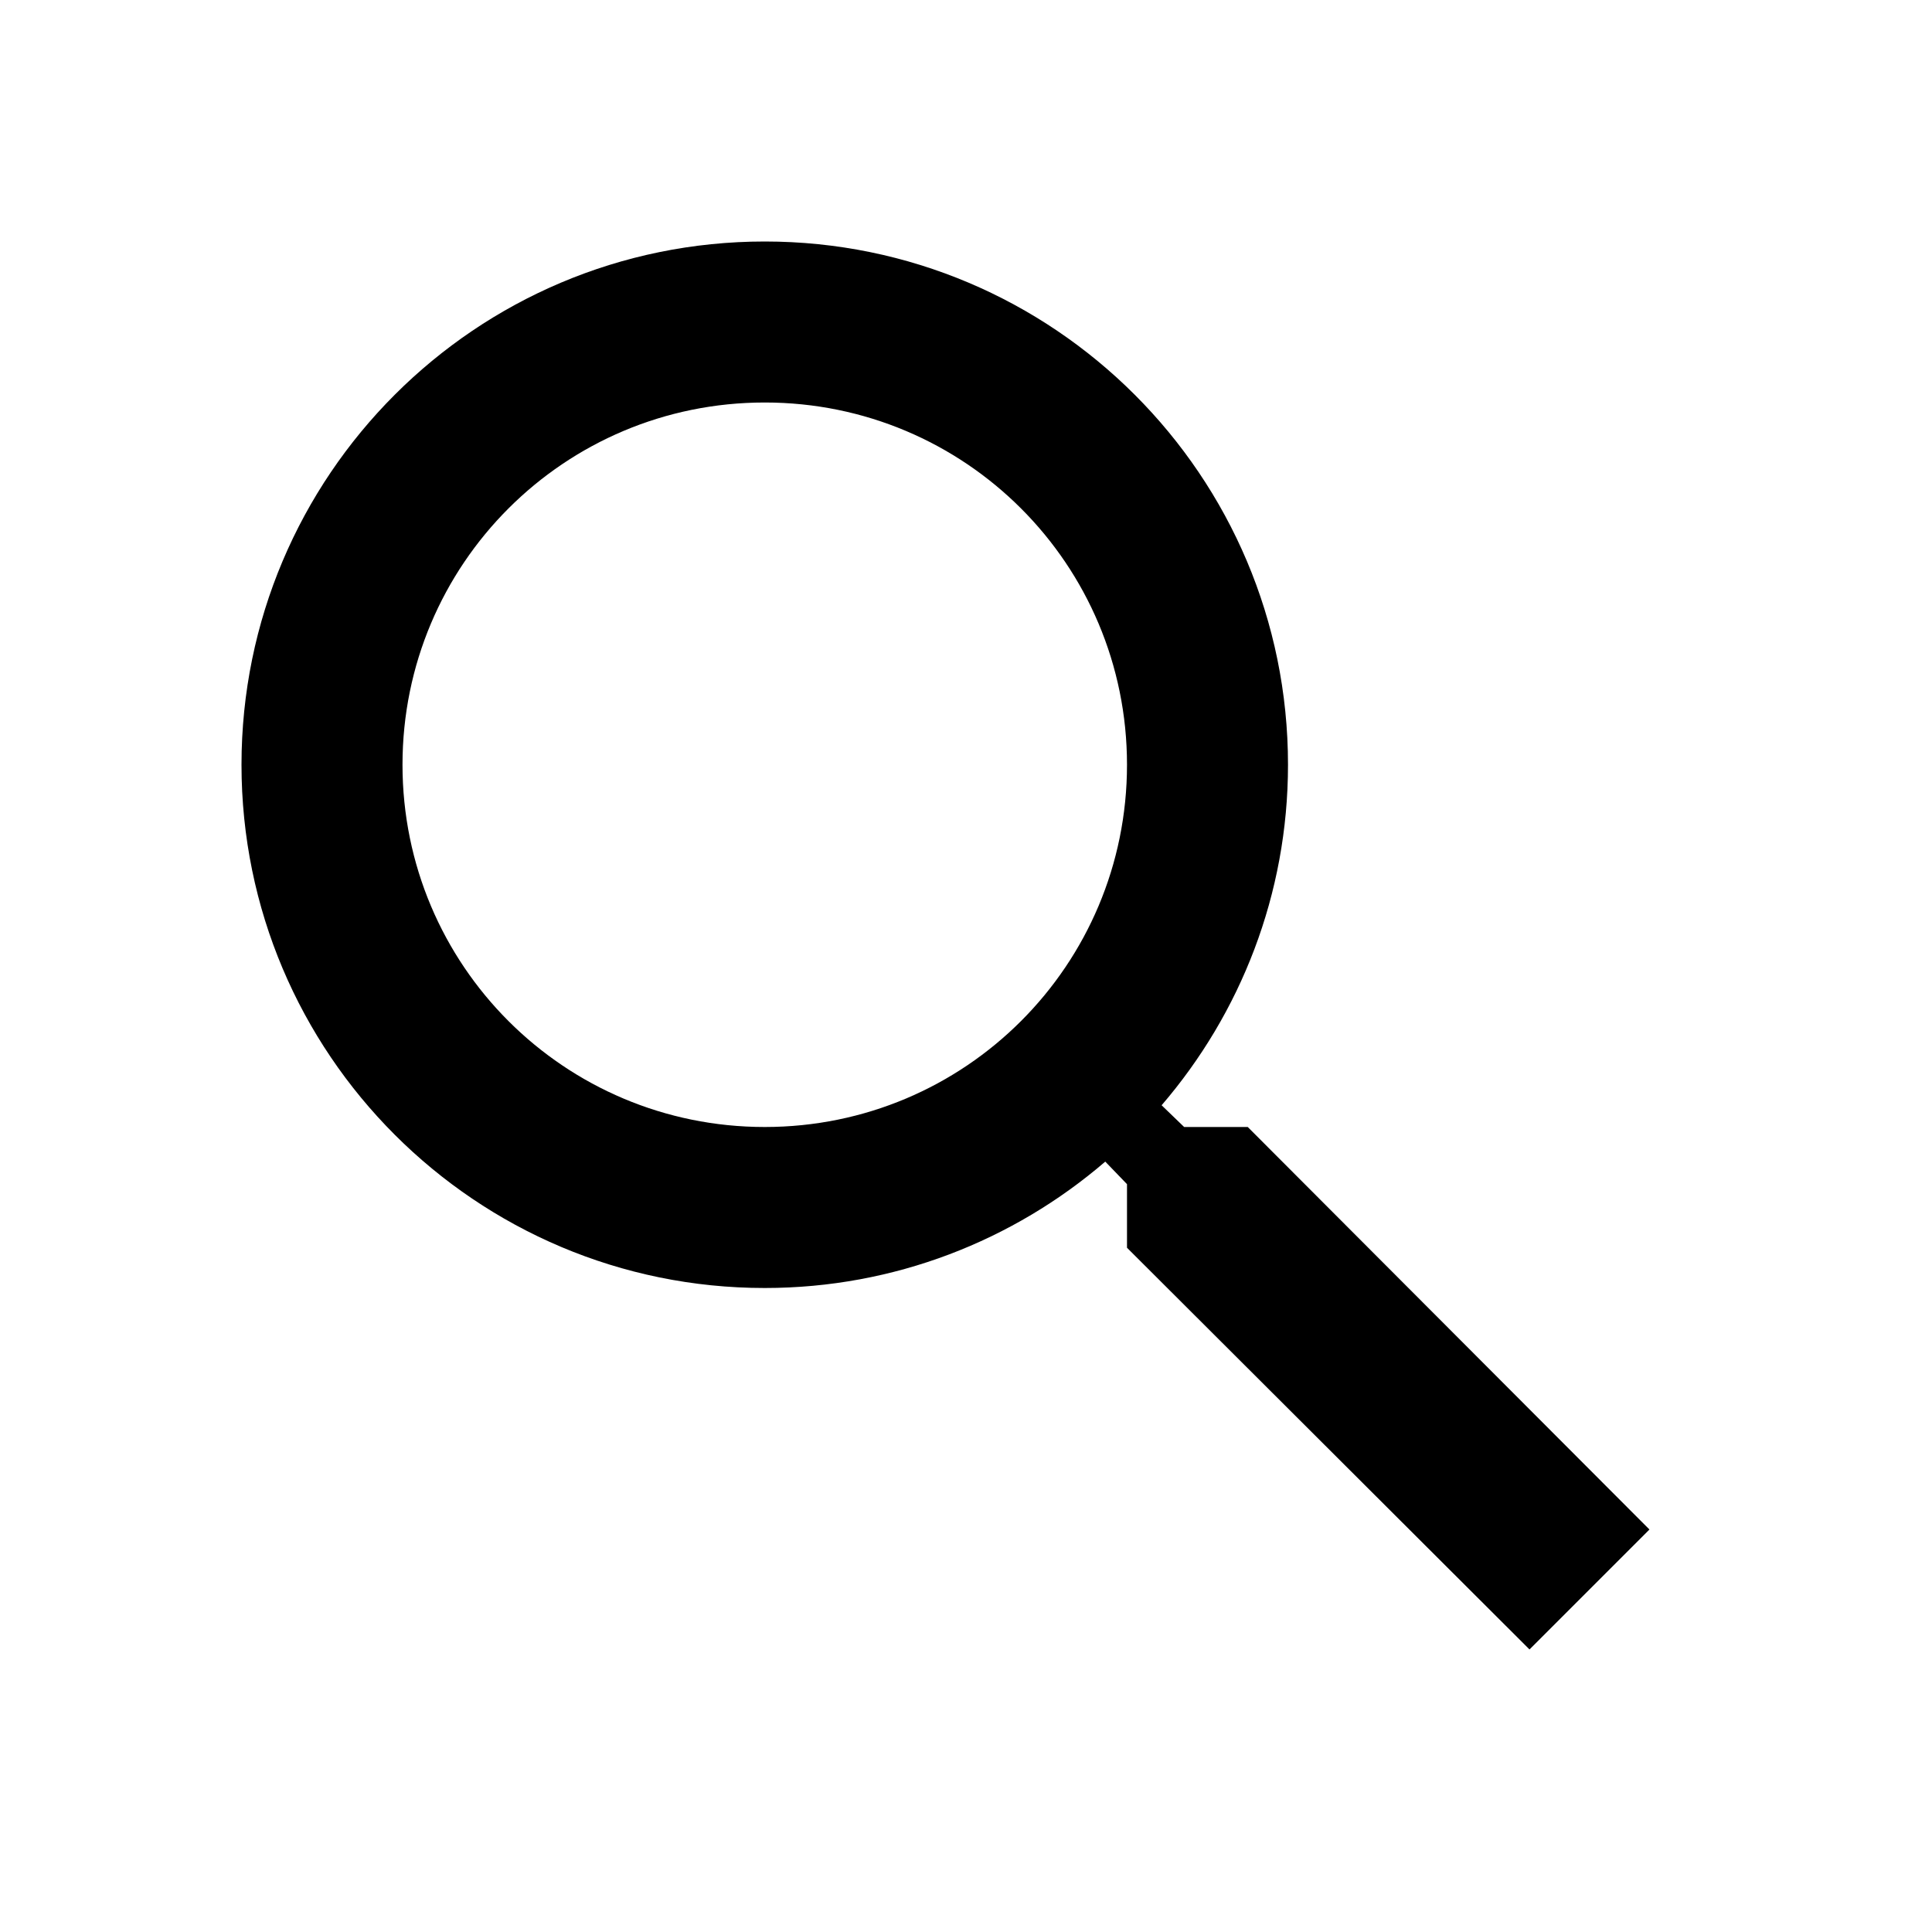
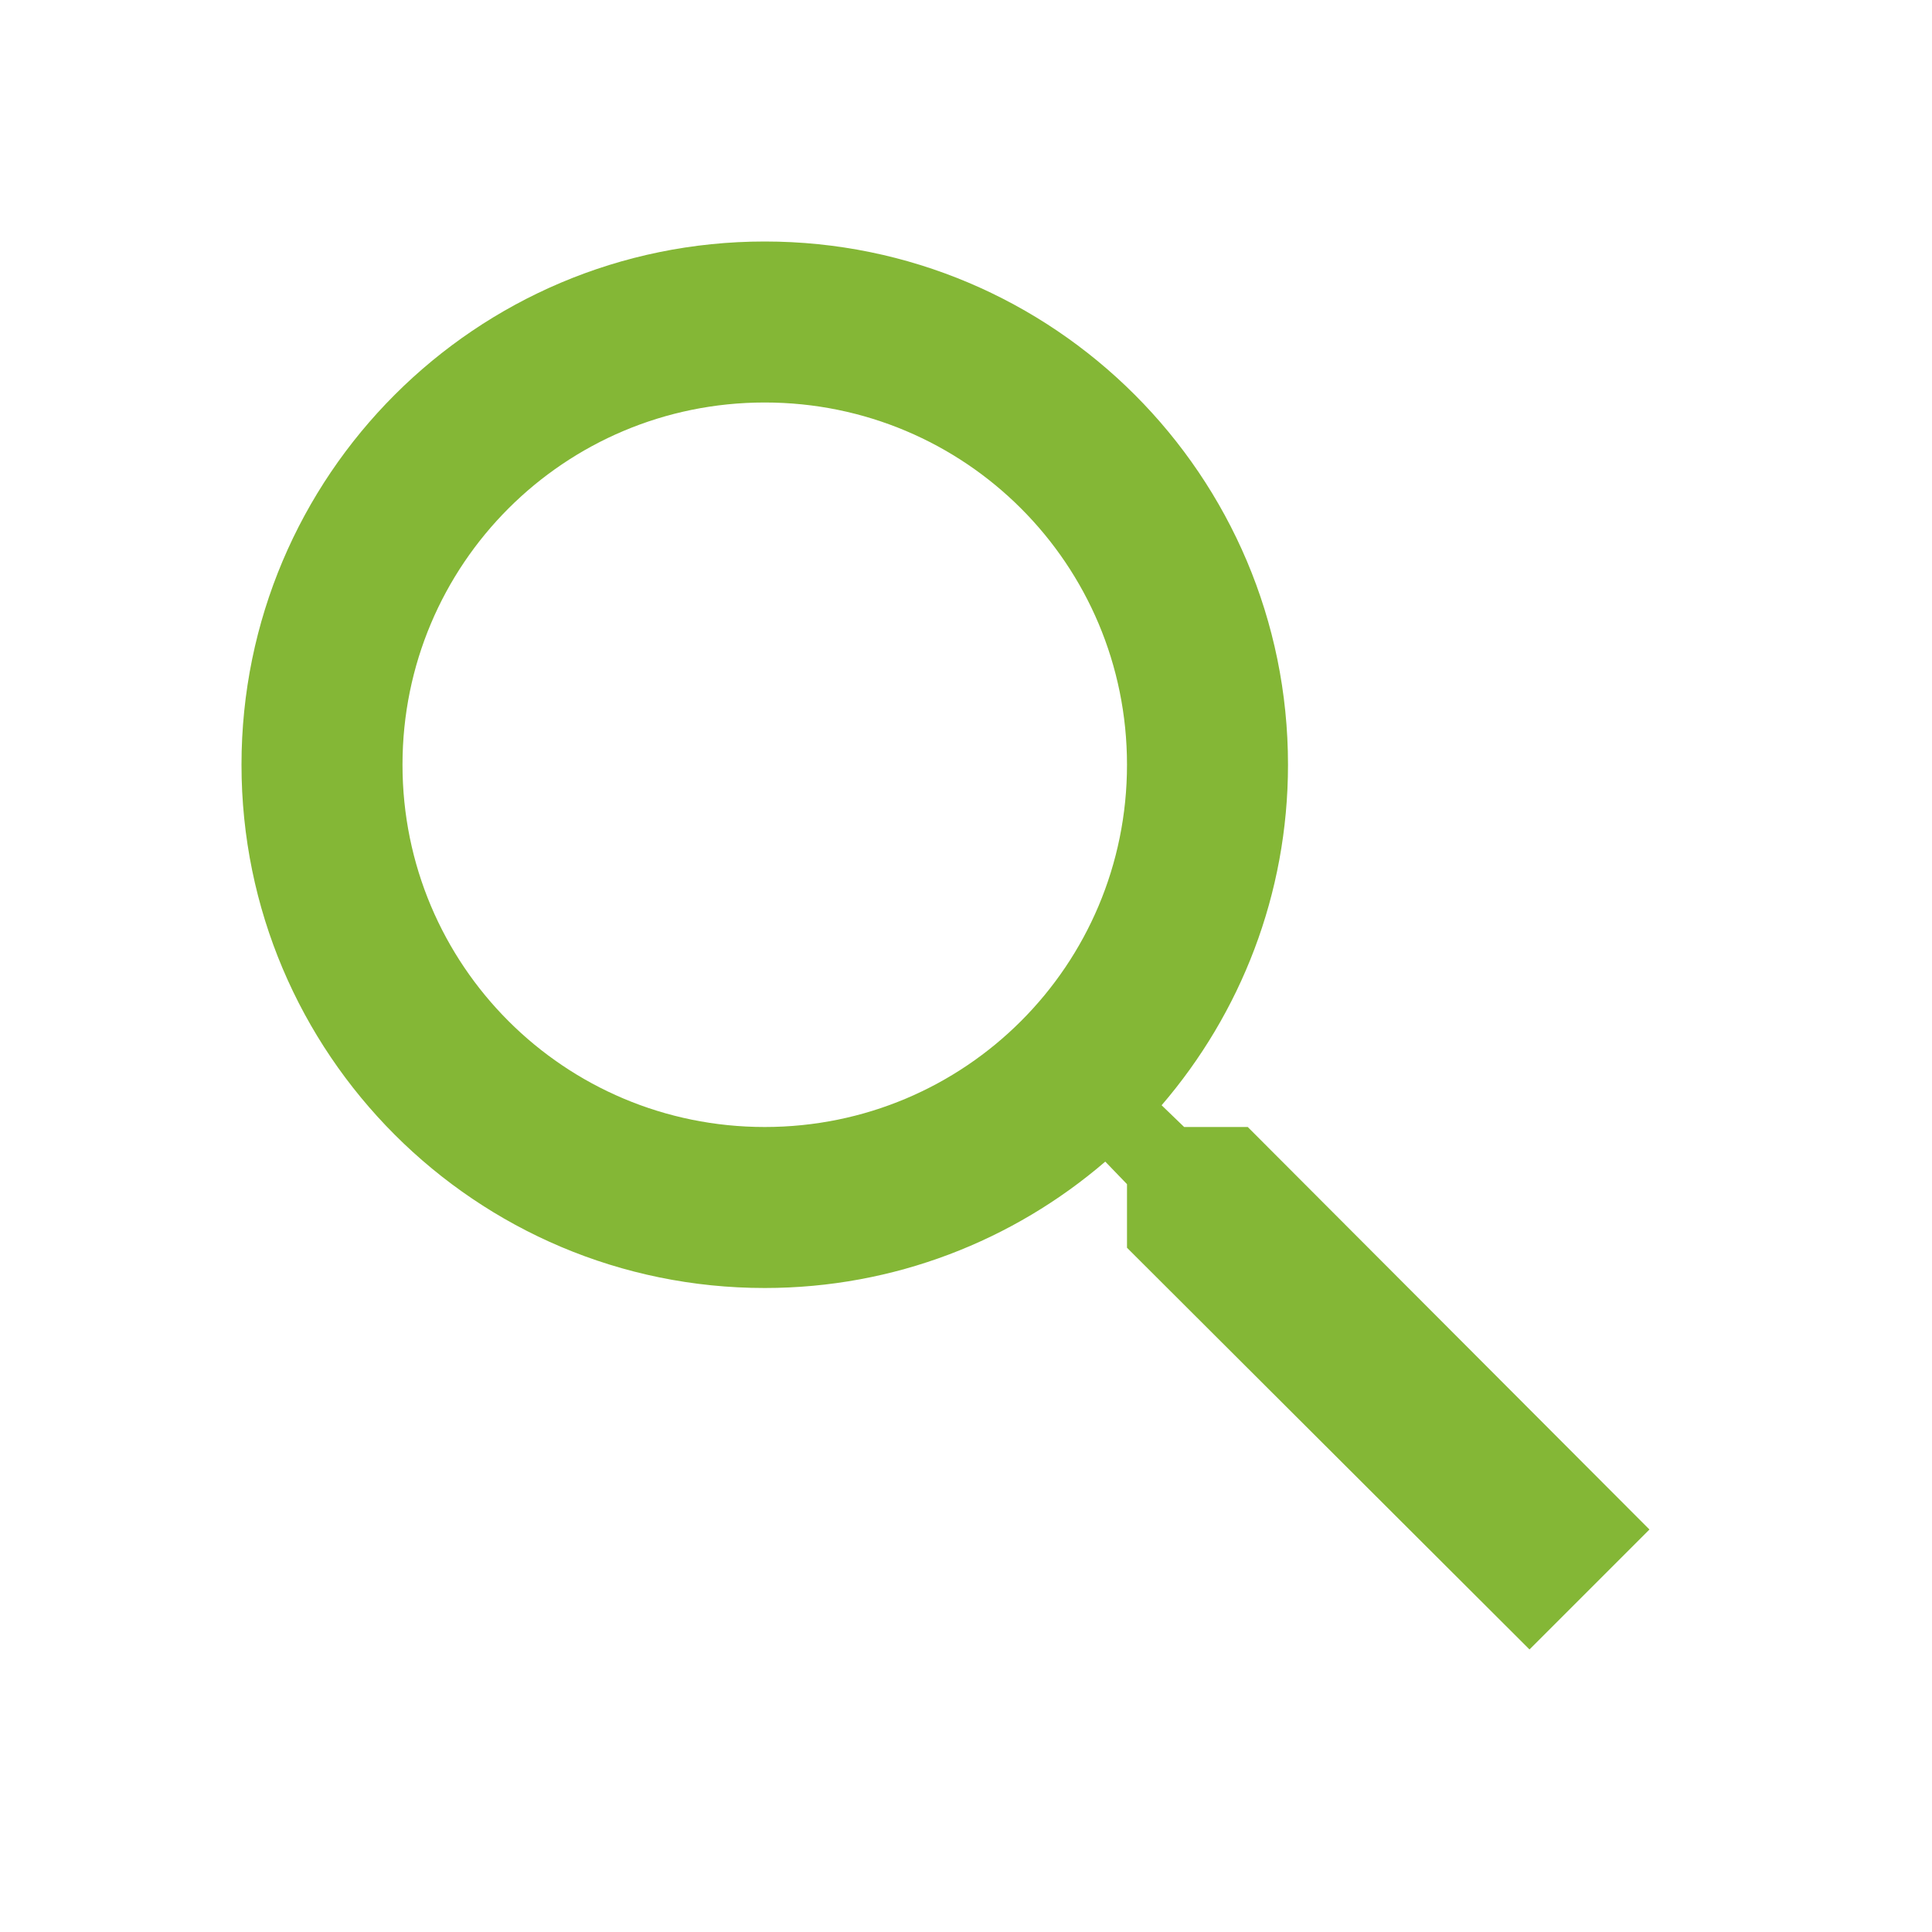
<svg xmlns="http://www.w3.org/2000/svg" width="24" height="24" viewBox="0 0 24 24">
-   <path d="M15.5 14h-.79l-.28-.27C15.41 12.59 16 11.11 16 9.5 16 5.91 13.09 3 9.5 3S3 5.91 3 9.5 5.91 16 9.5 16c1.61 0 3.09-.59 4.23-1.57l.27.28v.79l5 4.99L20.49 19l-4.99-5zm-6 0C7.01 14 5 11.99 5 9.5S7.01 5 9.5 5 14 7.01 14 9.5 11.99 14 9.5 14z" />
+   <path d="M15.5 14h-.79l-.28-.27C15.41 12.59 16 11.11 16 9.5 16 5.91 13.09 3 9.5 3S3 5.91 3 9.5 5.91 16 9.5 16c1.61 0 3.09-.59 4.23-1.57l.27.28v.79l5 4.99L20.49 19l-4.99-5zm-6 0C7.01 14 5 11.99 5 9.5S7.01 5 9.5 5 14 7.01 14 9.5 11.99 14 9.5 14z" fill="#84b736" />
  <path d="M0 0h24v24H0z" fill="none" />
</svg>
